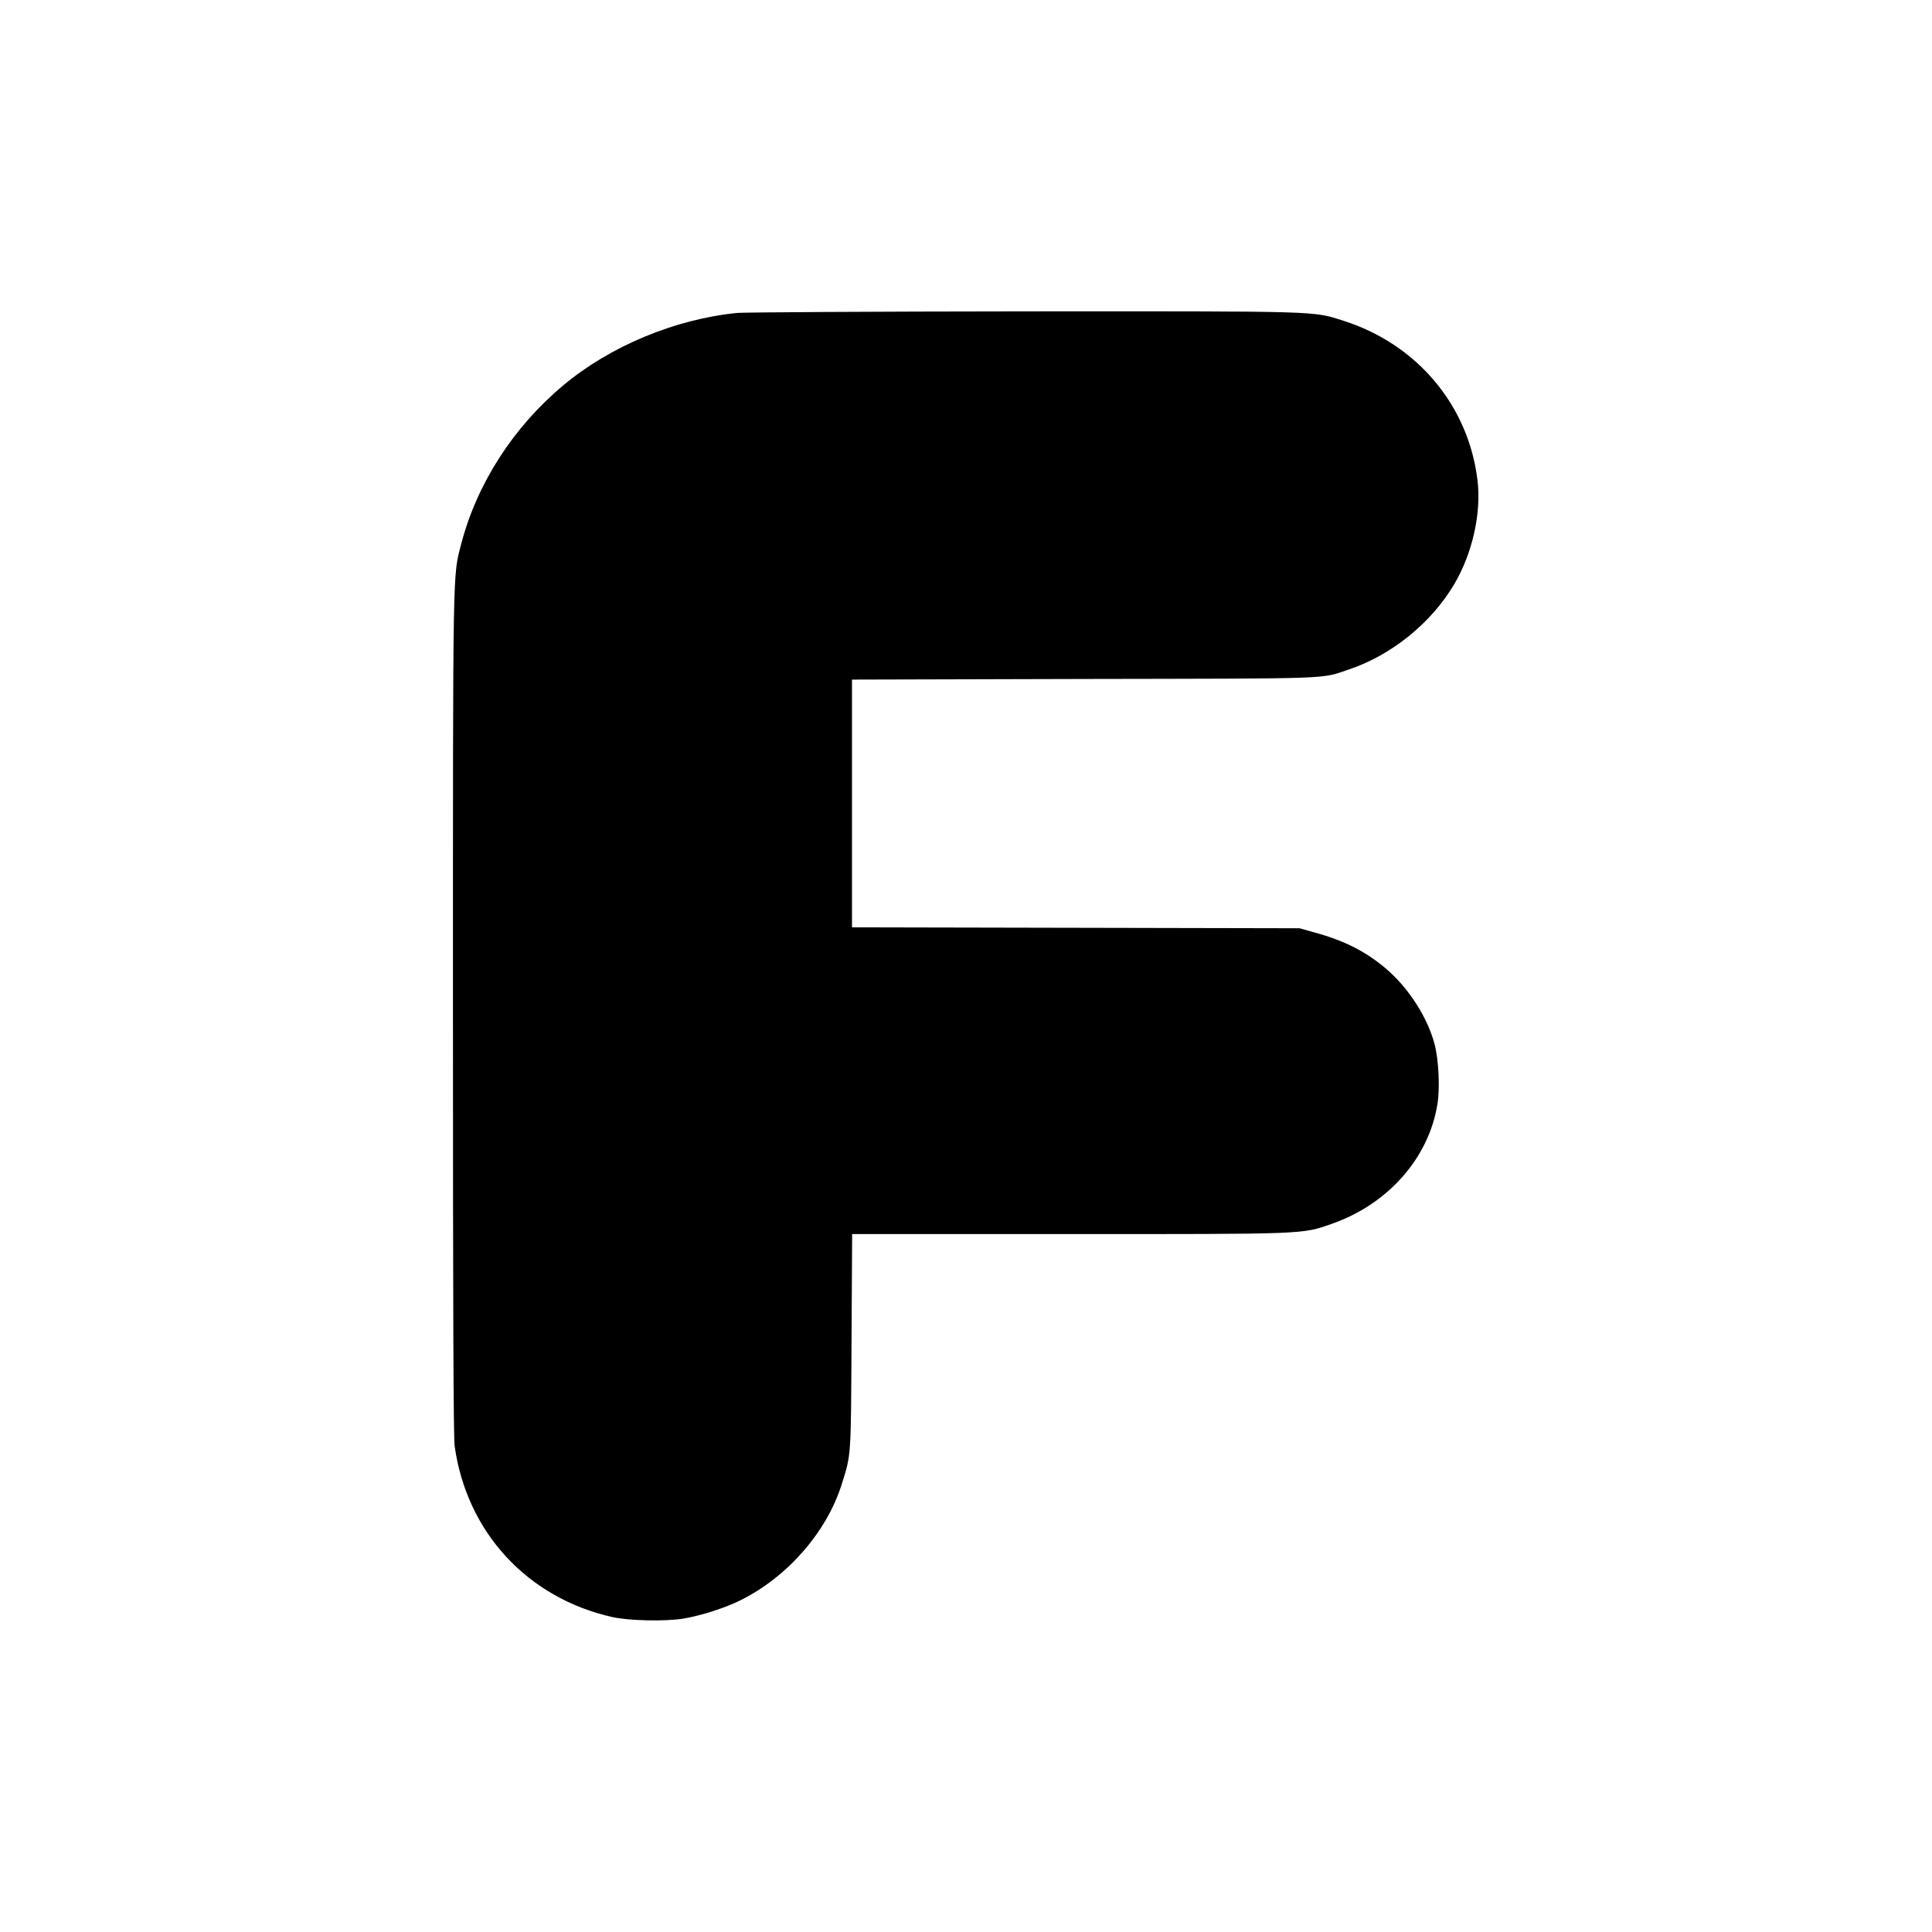
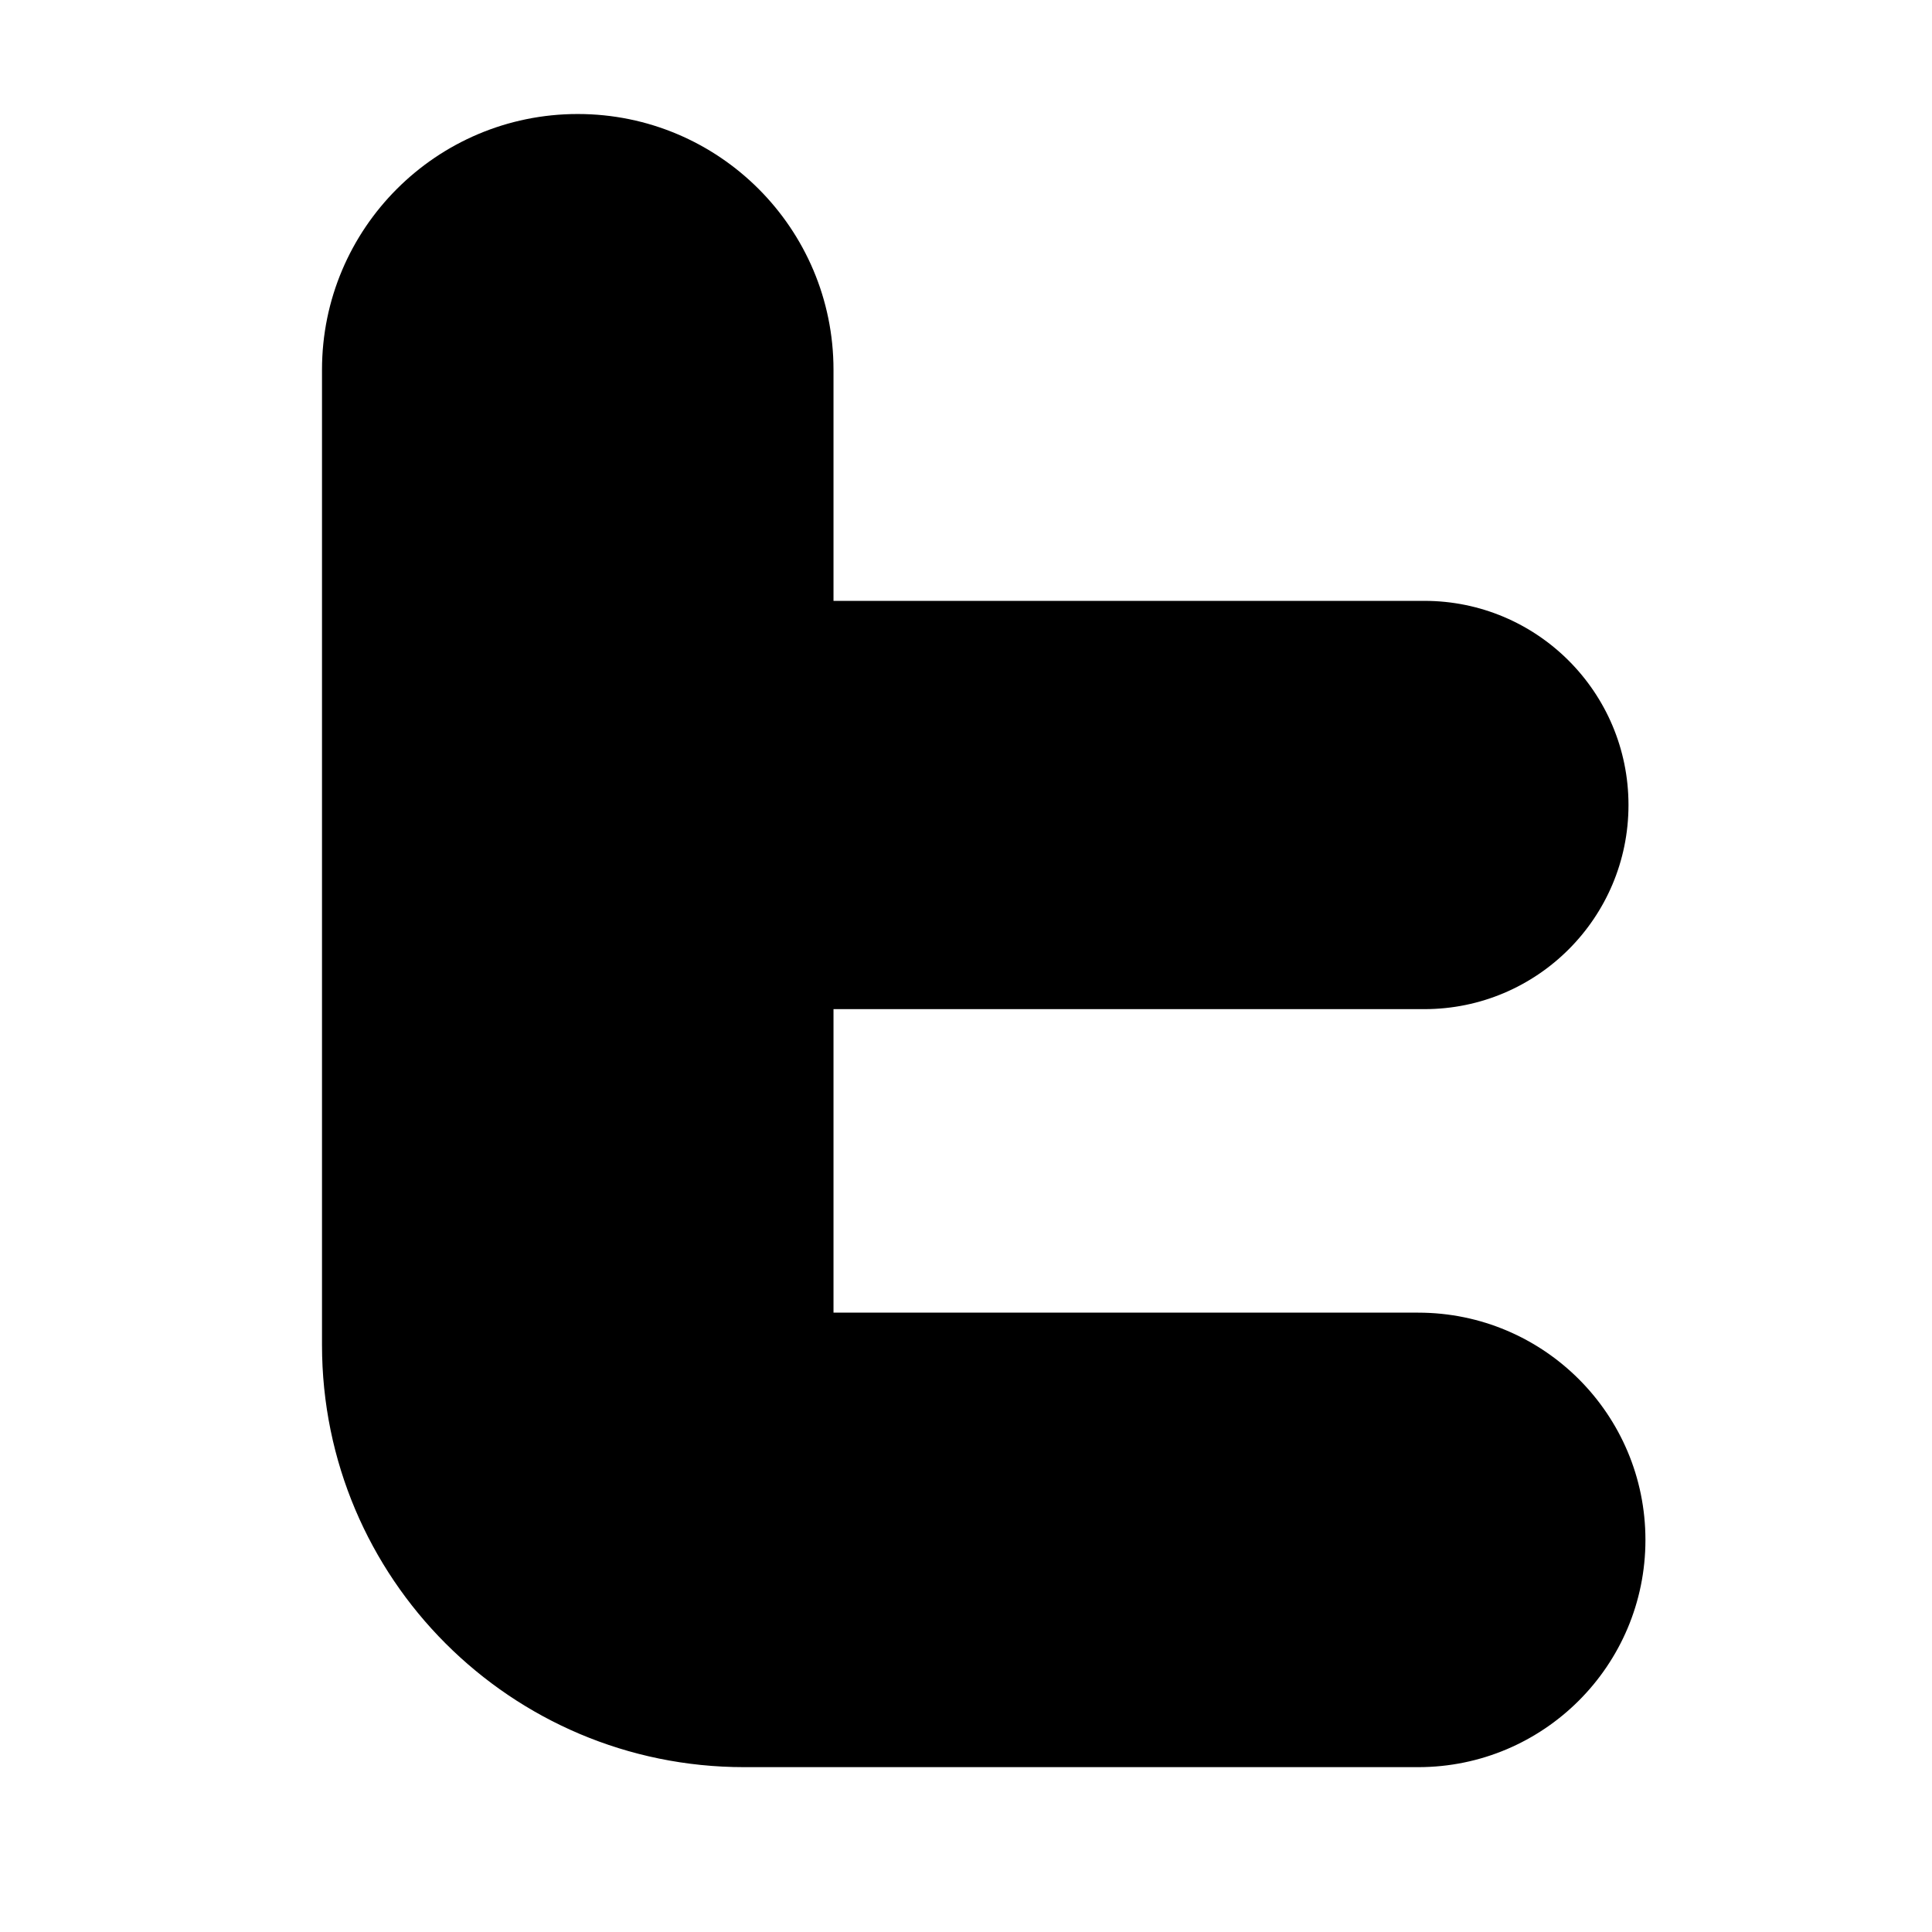
- <svg xmlns="http://www.w3.org/2000/svg" version="1.0" width="1254pt" height="1254pt" viewBox="0 0 1254 1254" preserveAspectRatio="xMidYMid meet">
-   <g transform="translate(0,1254) scale(0.1,-0.1)" fill="#000000" stroke="none">
-     <path d="M4787 10509 c-402 -39 -827 -215 -1132 -471 -323 -270 -559 -637 -661 -1027 -56 -218 -54 -87 -54 -3051 0 -1902 3 -2752 11 -2806 78 -559 472 -986 1024 -1110 110 -24 340 -29 460 -10 118 20 274 70 377 122 302 152 554 441 651 749 62 197 60 168 64 927 l4 698 1401 0 c1557 0 1515 -2 1711 66 365 127 631 427 687 778 17 103 8 290 -19 390 -46 174 -169 364 -314 488 -132 112 -271 183 -466 236 l-96 27 -1452 3 -1453 3 0 804 0 804 1508 4 c1652 3 1530 -1 1718 62 277 93 535 302 684 555 117 198 176 461 150 672 -58 486 -392 884 -870 1036 -202 64 -127 62 -2076 61 -973 -1 -1809 -6 -1857 -10z" />
-   </g>
+ <svg xmlns="http://www.w3.org/2000/svg" version="1.0" width="1254" height="1254" viewBox="0 0 1254 1254">
+   <path d="M483.00 1147.00 L920.50 1147.00 C1001.96 1147.00 1068.00 1080.96 1068.00 999.50 C1068.00 918.04 1001.96 852.00 920.50 852.00 L541.00 852.00 L541.00 655.00 L924.50 655.00 C997.68 655.00 1057.00 595.68 1057.00 522.50 C1057.00 449.32 997.68 390.00 924.50 390.00 L541.00 390.00 L541.00 240.00 C541.00 148.32 466.68 74.00 375.00 74.00 C283.32 74.00 209.00 148.32 209.00 240.00 L209.00 873.00 C209.00 1024.33 331.67 1147.00 483.00 1147.00 Z" />
</svg>
